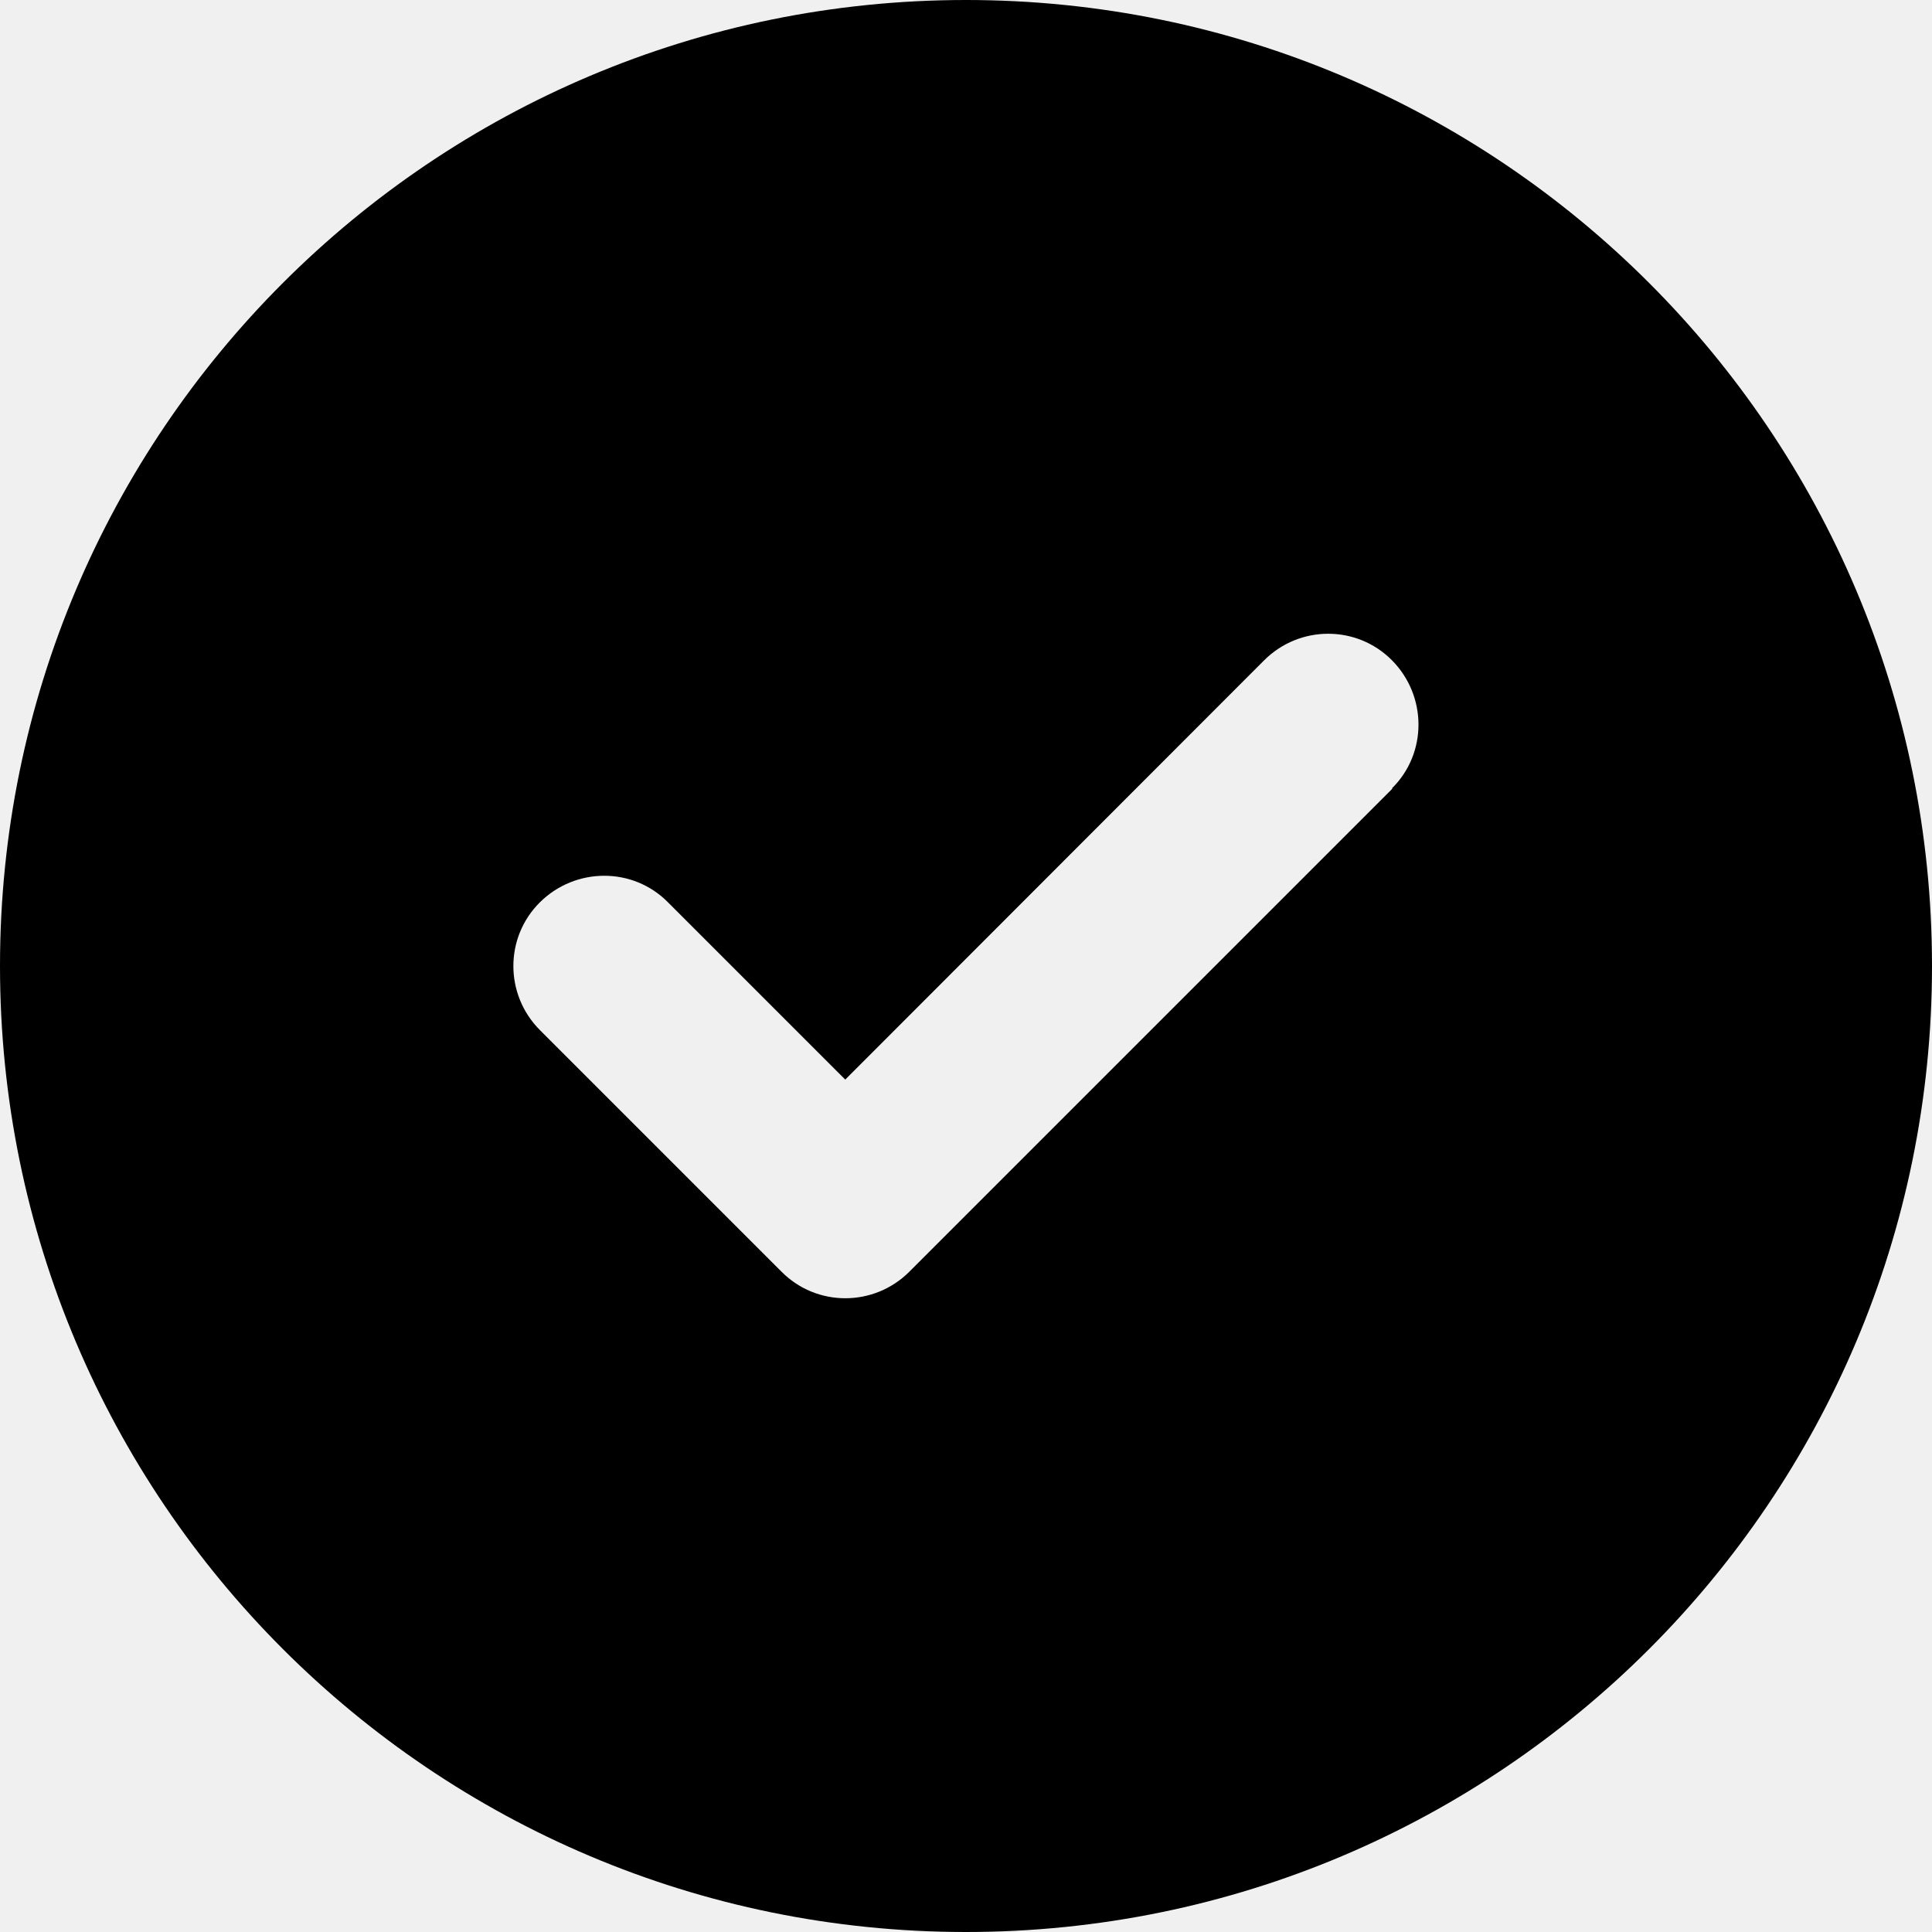
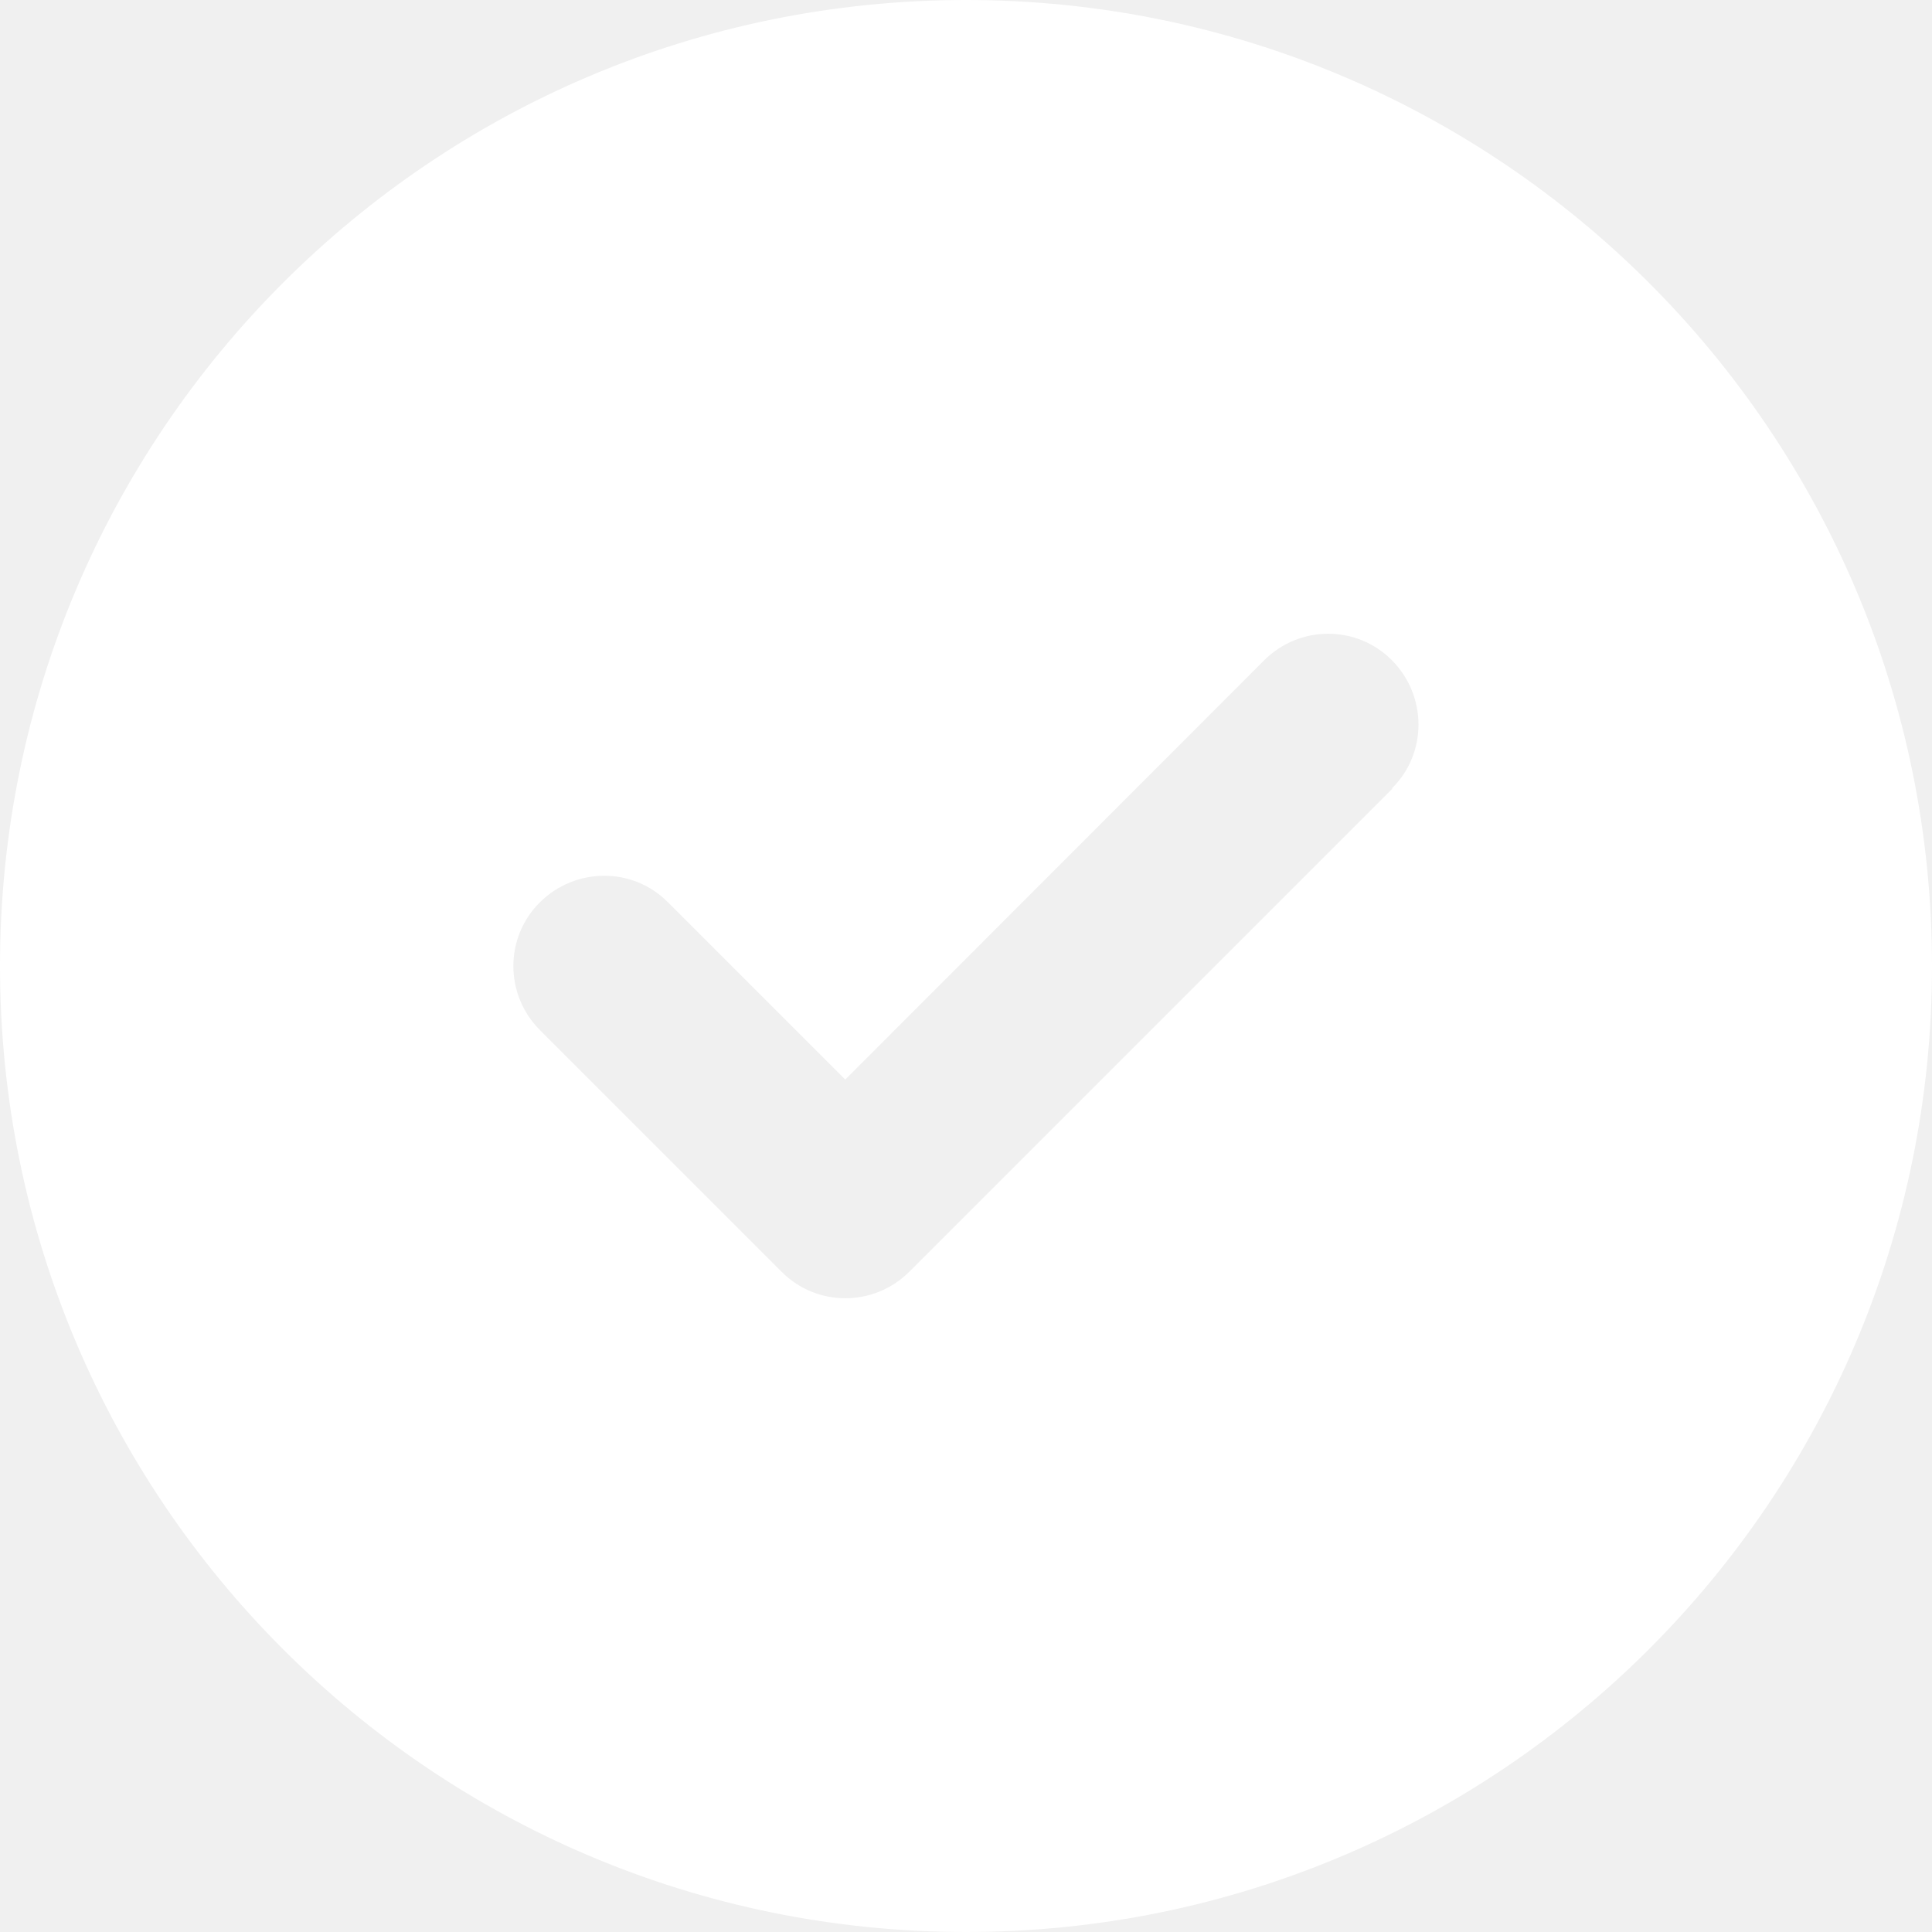
<svg xmlns="http://www.w3.org/2000/svg" viewBox="0 0 512 512">
-   <path d="M256 512c141.4 0 256-114.6 256-256S397.4 0 256 0S0 114.6 0 256S114.6 512 256 512zM369 209L241 337c-9.4 9.4-24.6 9.4-33.9 0l-64-64c-9.4-9.4-9.4-24.6 0-33.9s24.6-9.4 33.9 0l47 47L335 175c9.4-9.4 24.6-9.4 33.9 0s9.4 24.6 0 33.9z" />
+   <path style="color: white; fill: white;" d="M256 512c141.4 0 256-114.6 256-256S397.4 0 256 0S0 114.6 0 256S114.6 512 256 512zM369 209L241 337c-9.4 9.4-24.6 9.4-33.9 0l-64-64c-9.4-9.4-9.4-24.6 0-33.9s24.6-9.4 33.9 0l47 47L335 175c9.4-9.4 24.6-9.4 33.9 0s9.4 24.6 0 33.9z" />
</svg>
